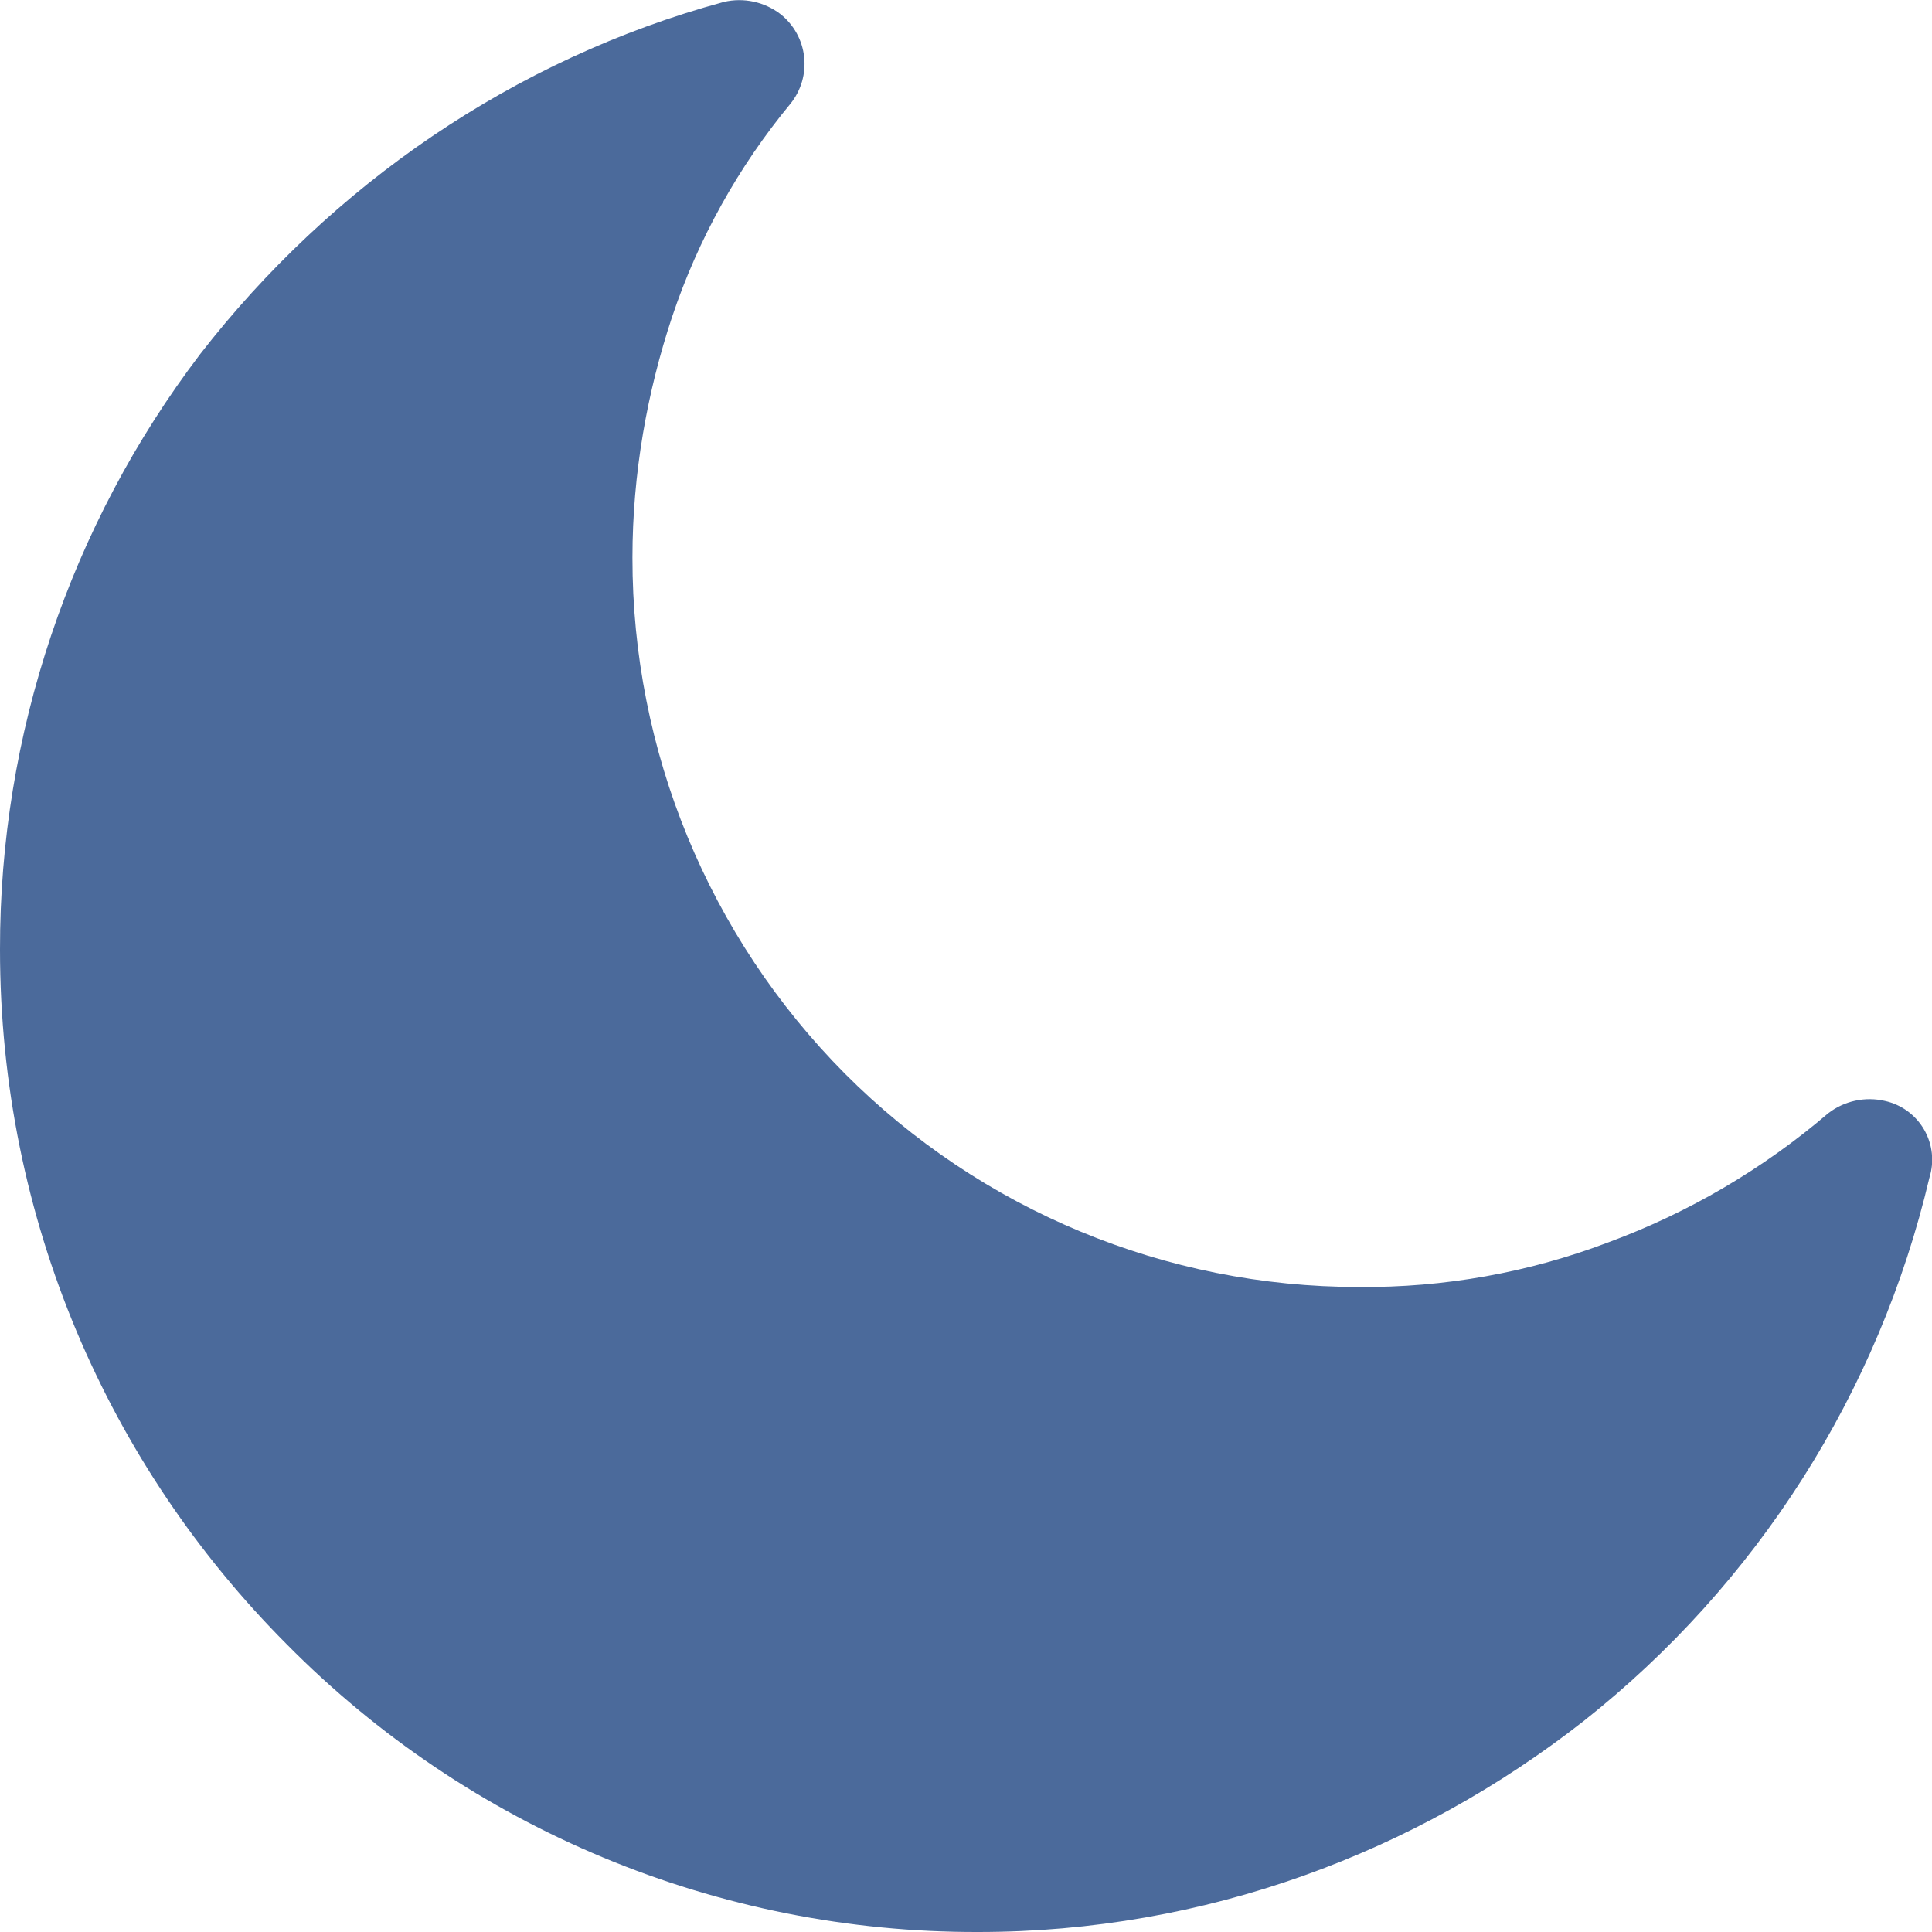
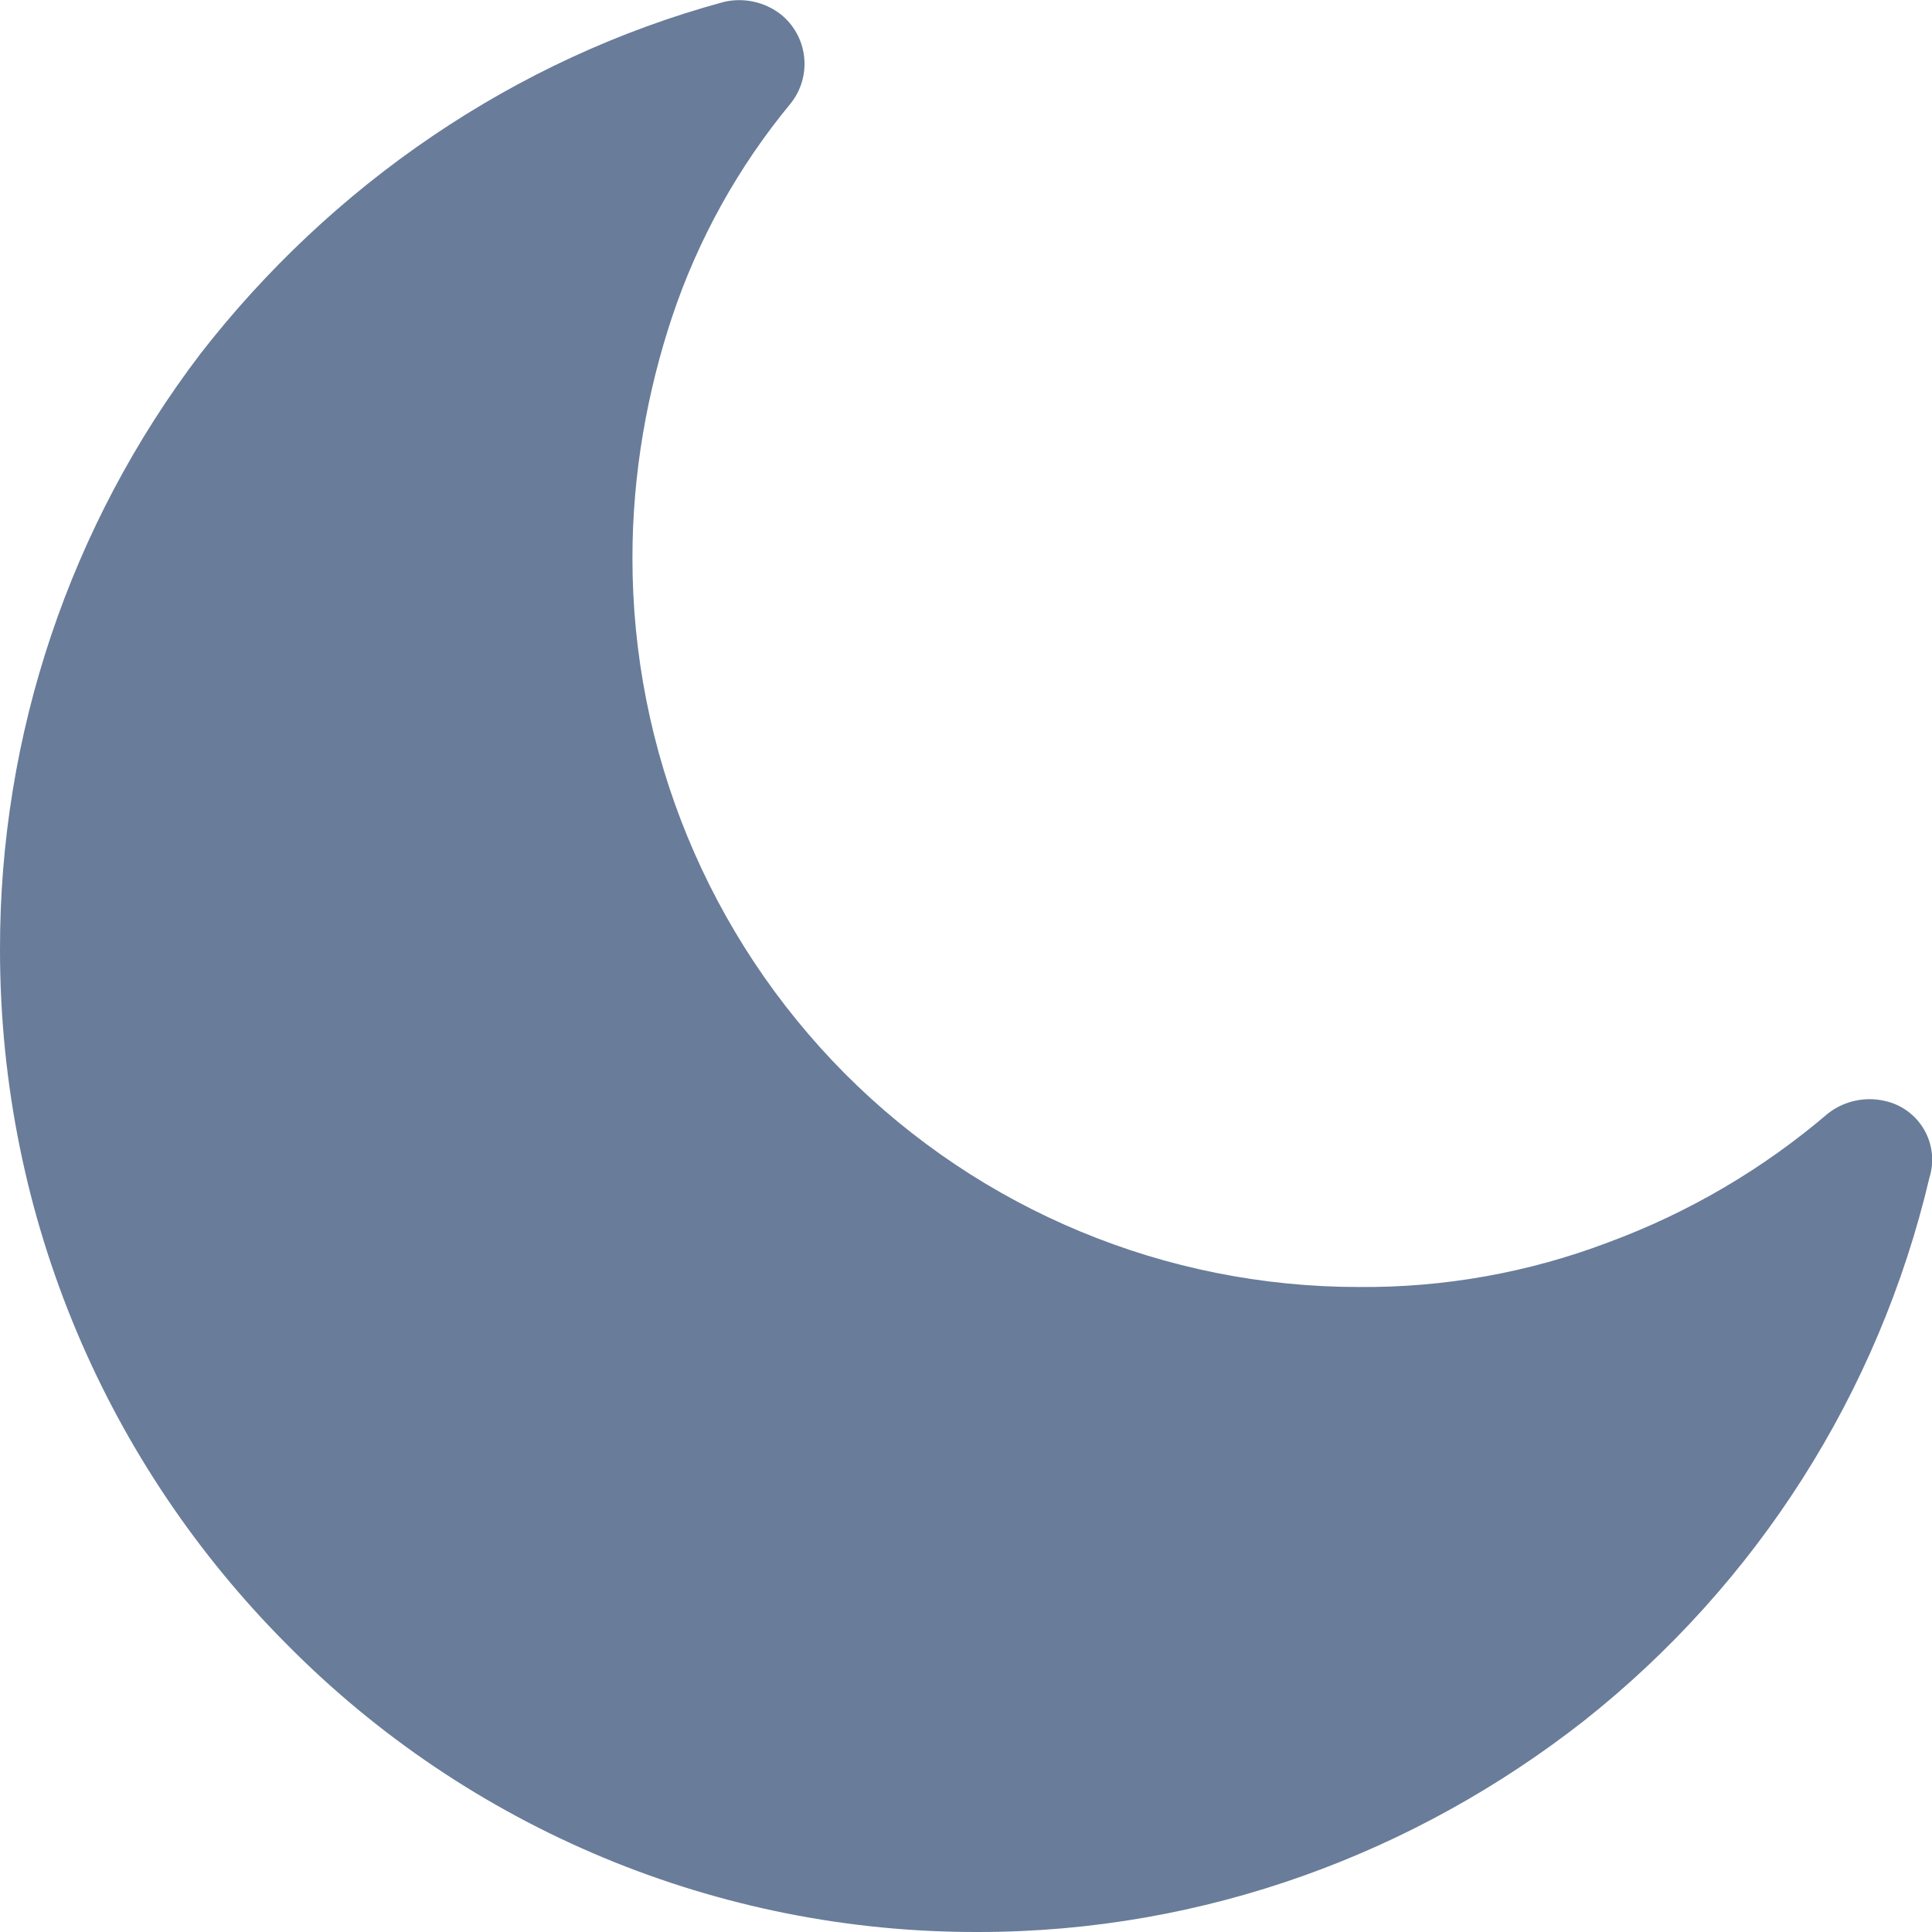
<svg xmlns="http://www.w3.org/2000/svg" width="20" height="20">
-   <path d="M19.513 11.397a.701.701 0 00-.588.128 7.496 7.496 0 01-2.276 1.336 7.101 7.101 0 01-2.583.462 7.505 7.505 0 01-5.32-2.209 7.568 7.568 0 01-2.199-5.342c0-.873.154-1.72.41-2.49a6.904 6.904 0 011.227-2.21.657.657 0 00-.102-.924.701.701 0 00-.589-.128C5.32.61 3.427 1.92 2.072 3.666A10.158 10.158 0 000 9.83c0 2.8 1.125 5.342 2.967 7.19a10.025 10.025 0 007.16 2.98c2.353 0 4.527-.822 6.266-2.183a10.13 10.13 0 003.58-5.624.623.623 0 00-.46-.796z" fill="#4B6A9B" fill-rule="nonzero" />
+   <path d="M19.513 11.397a.701.701 0 00-.588.128 7.496 7.496 0 01-2.276 1.336 7.101 7.101 0 01-2.583.462 7.505 7.505 0 01-5.32-2.209 7.568 7.568 0 01-2.199-5.342c0-.873.154-1.72.41-2.49a6.904 6.904 0 011.227-2.21.657.657 0 00-.102-.924.701.701 0 00-.589-.128C5.32.61 3.427 1.92 2.072 3.666A10.158 10.158 0 000 9.83c0 2.8 1.125 5.342 2.967 7.19a10.025 10.025 0 007.16 2.98c2.353 0 4.527-.822 6.266-2.183a10.13 10.13 0 003.58-5.624.623.623 0 00-.46-.796z" fill="#697C9A" fill-rule="nonzero" />
</svg>
